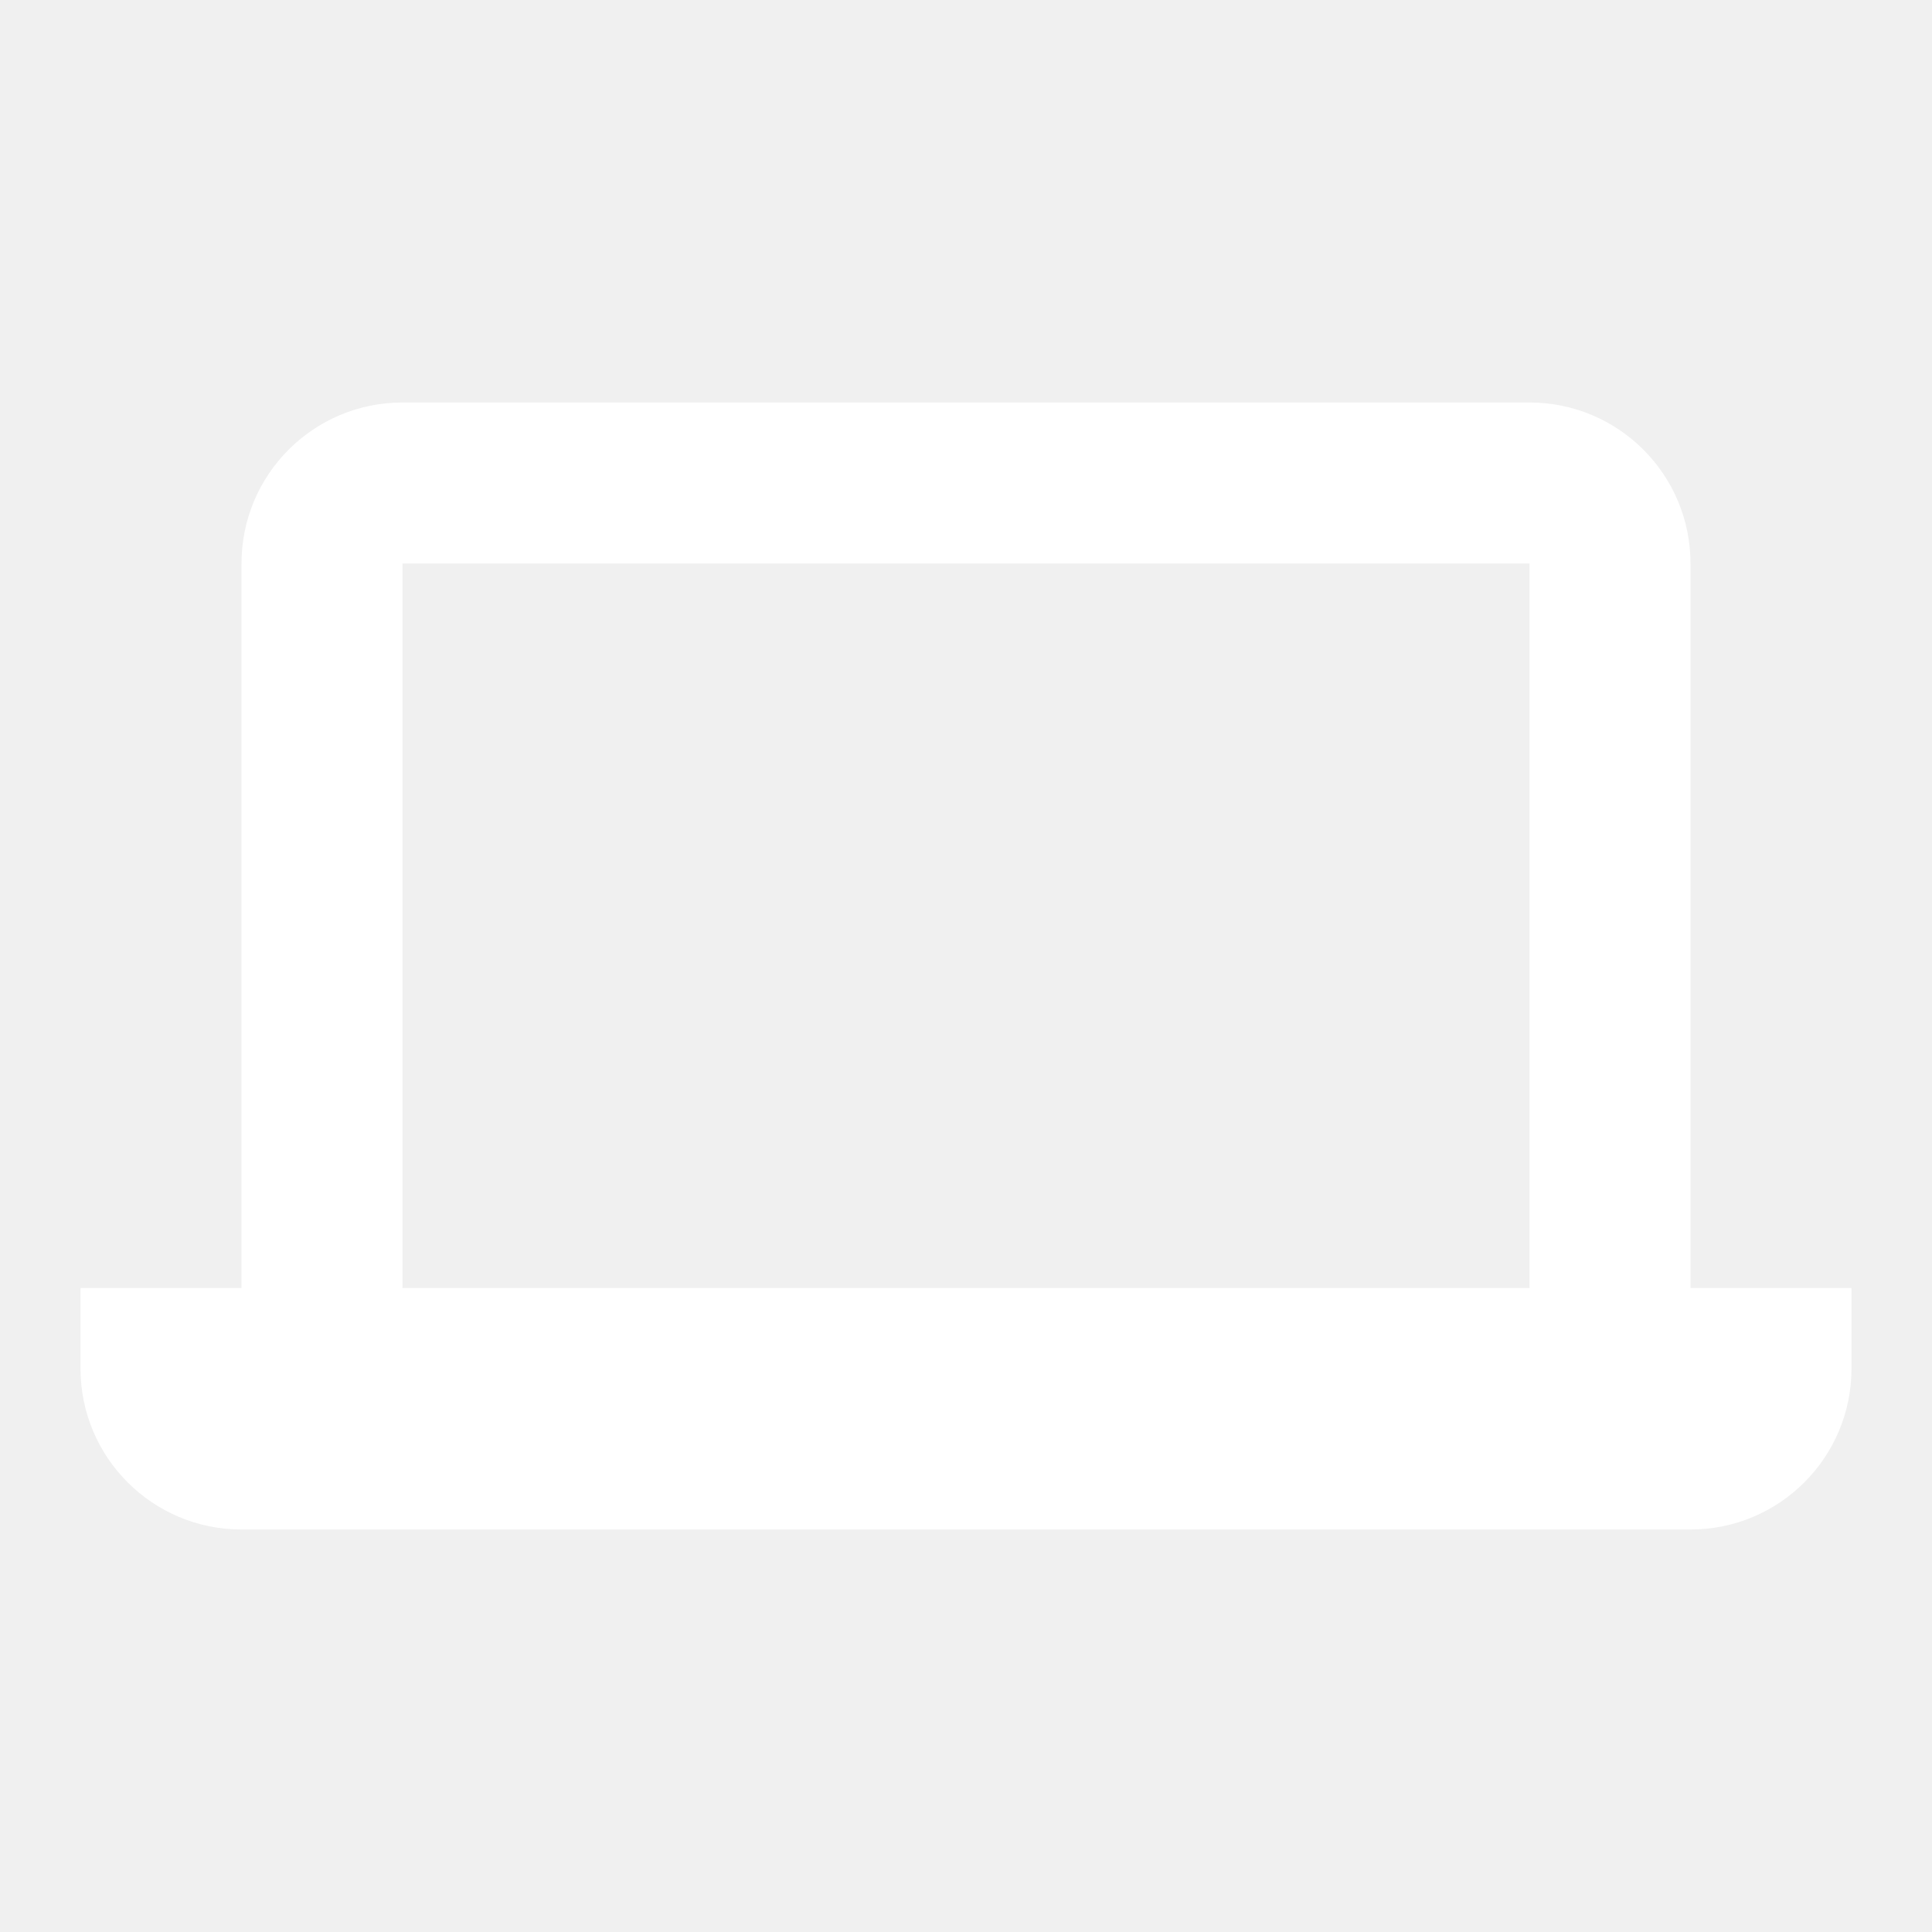
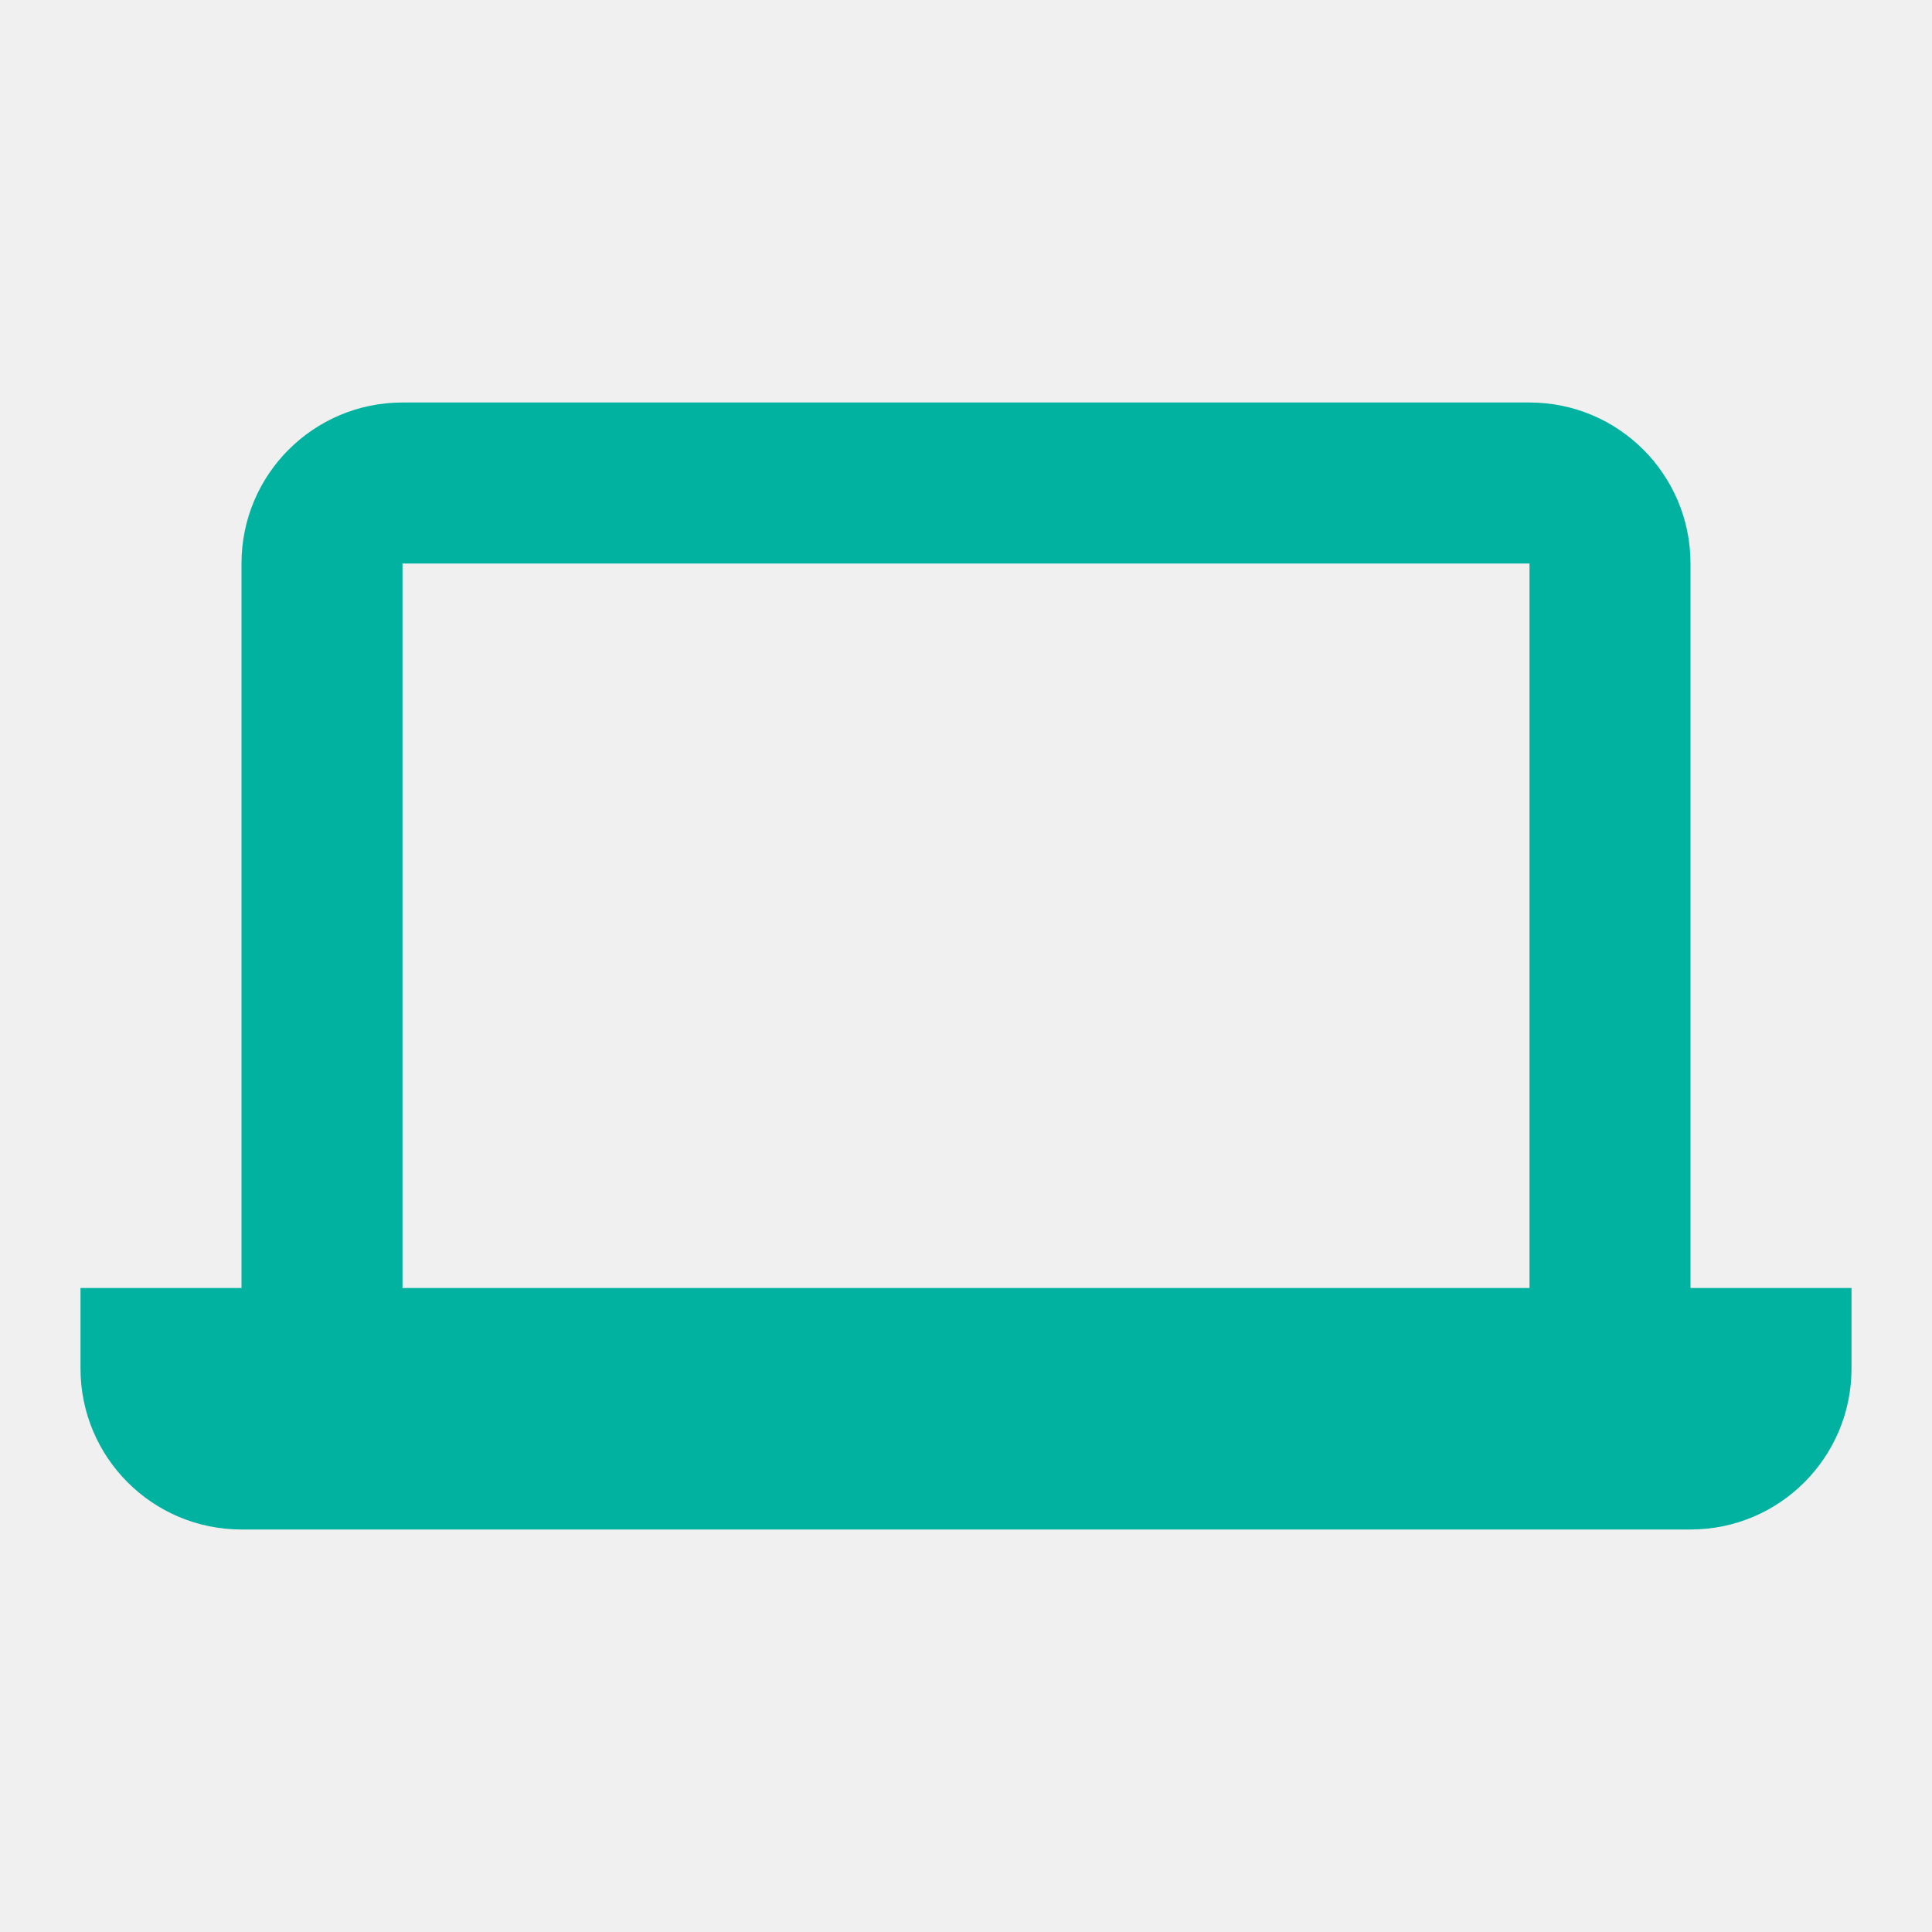
<svg xmlns="http://www.w3.org/2000/svg" width="24" height="24" viewBox="0 0 24 24" fill="none">
-   <path d="M21 19H3C1.895 19 1 18.105 1 17V16H3V7C3 5.895 3.895 5 5 5H19C20.105 5 21 5.895 21 7V16H23V17C23 18.105 22.105 19 21 19ZM5 7V16H19V7H5Z" fill="#fff" />
+   <path d="M21 19H3C1.895 19 1 18.105 1 17V16H3V7C3 5.895 3.895 5 5 5H19C20.105 5 21 5.895 21 7V16H23V17C23 18.105 22.105 19 21 19ZM5 7V16H19V7H5Z" fill="hsl(174, 99%, 35%)" />
</svg>
